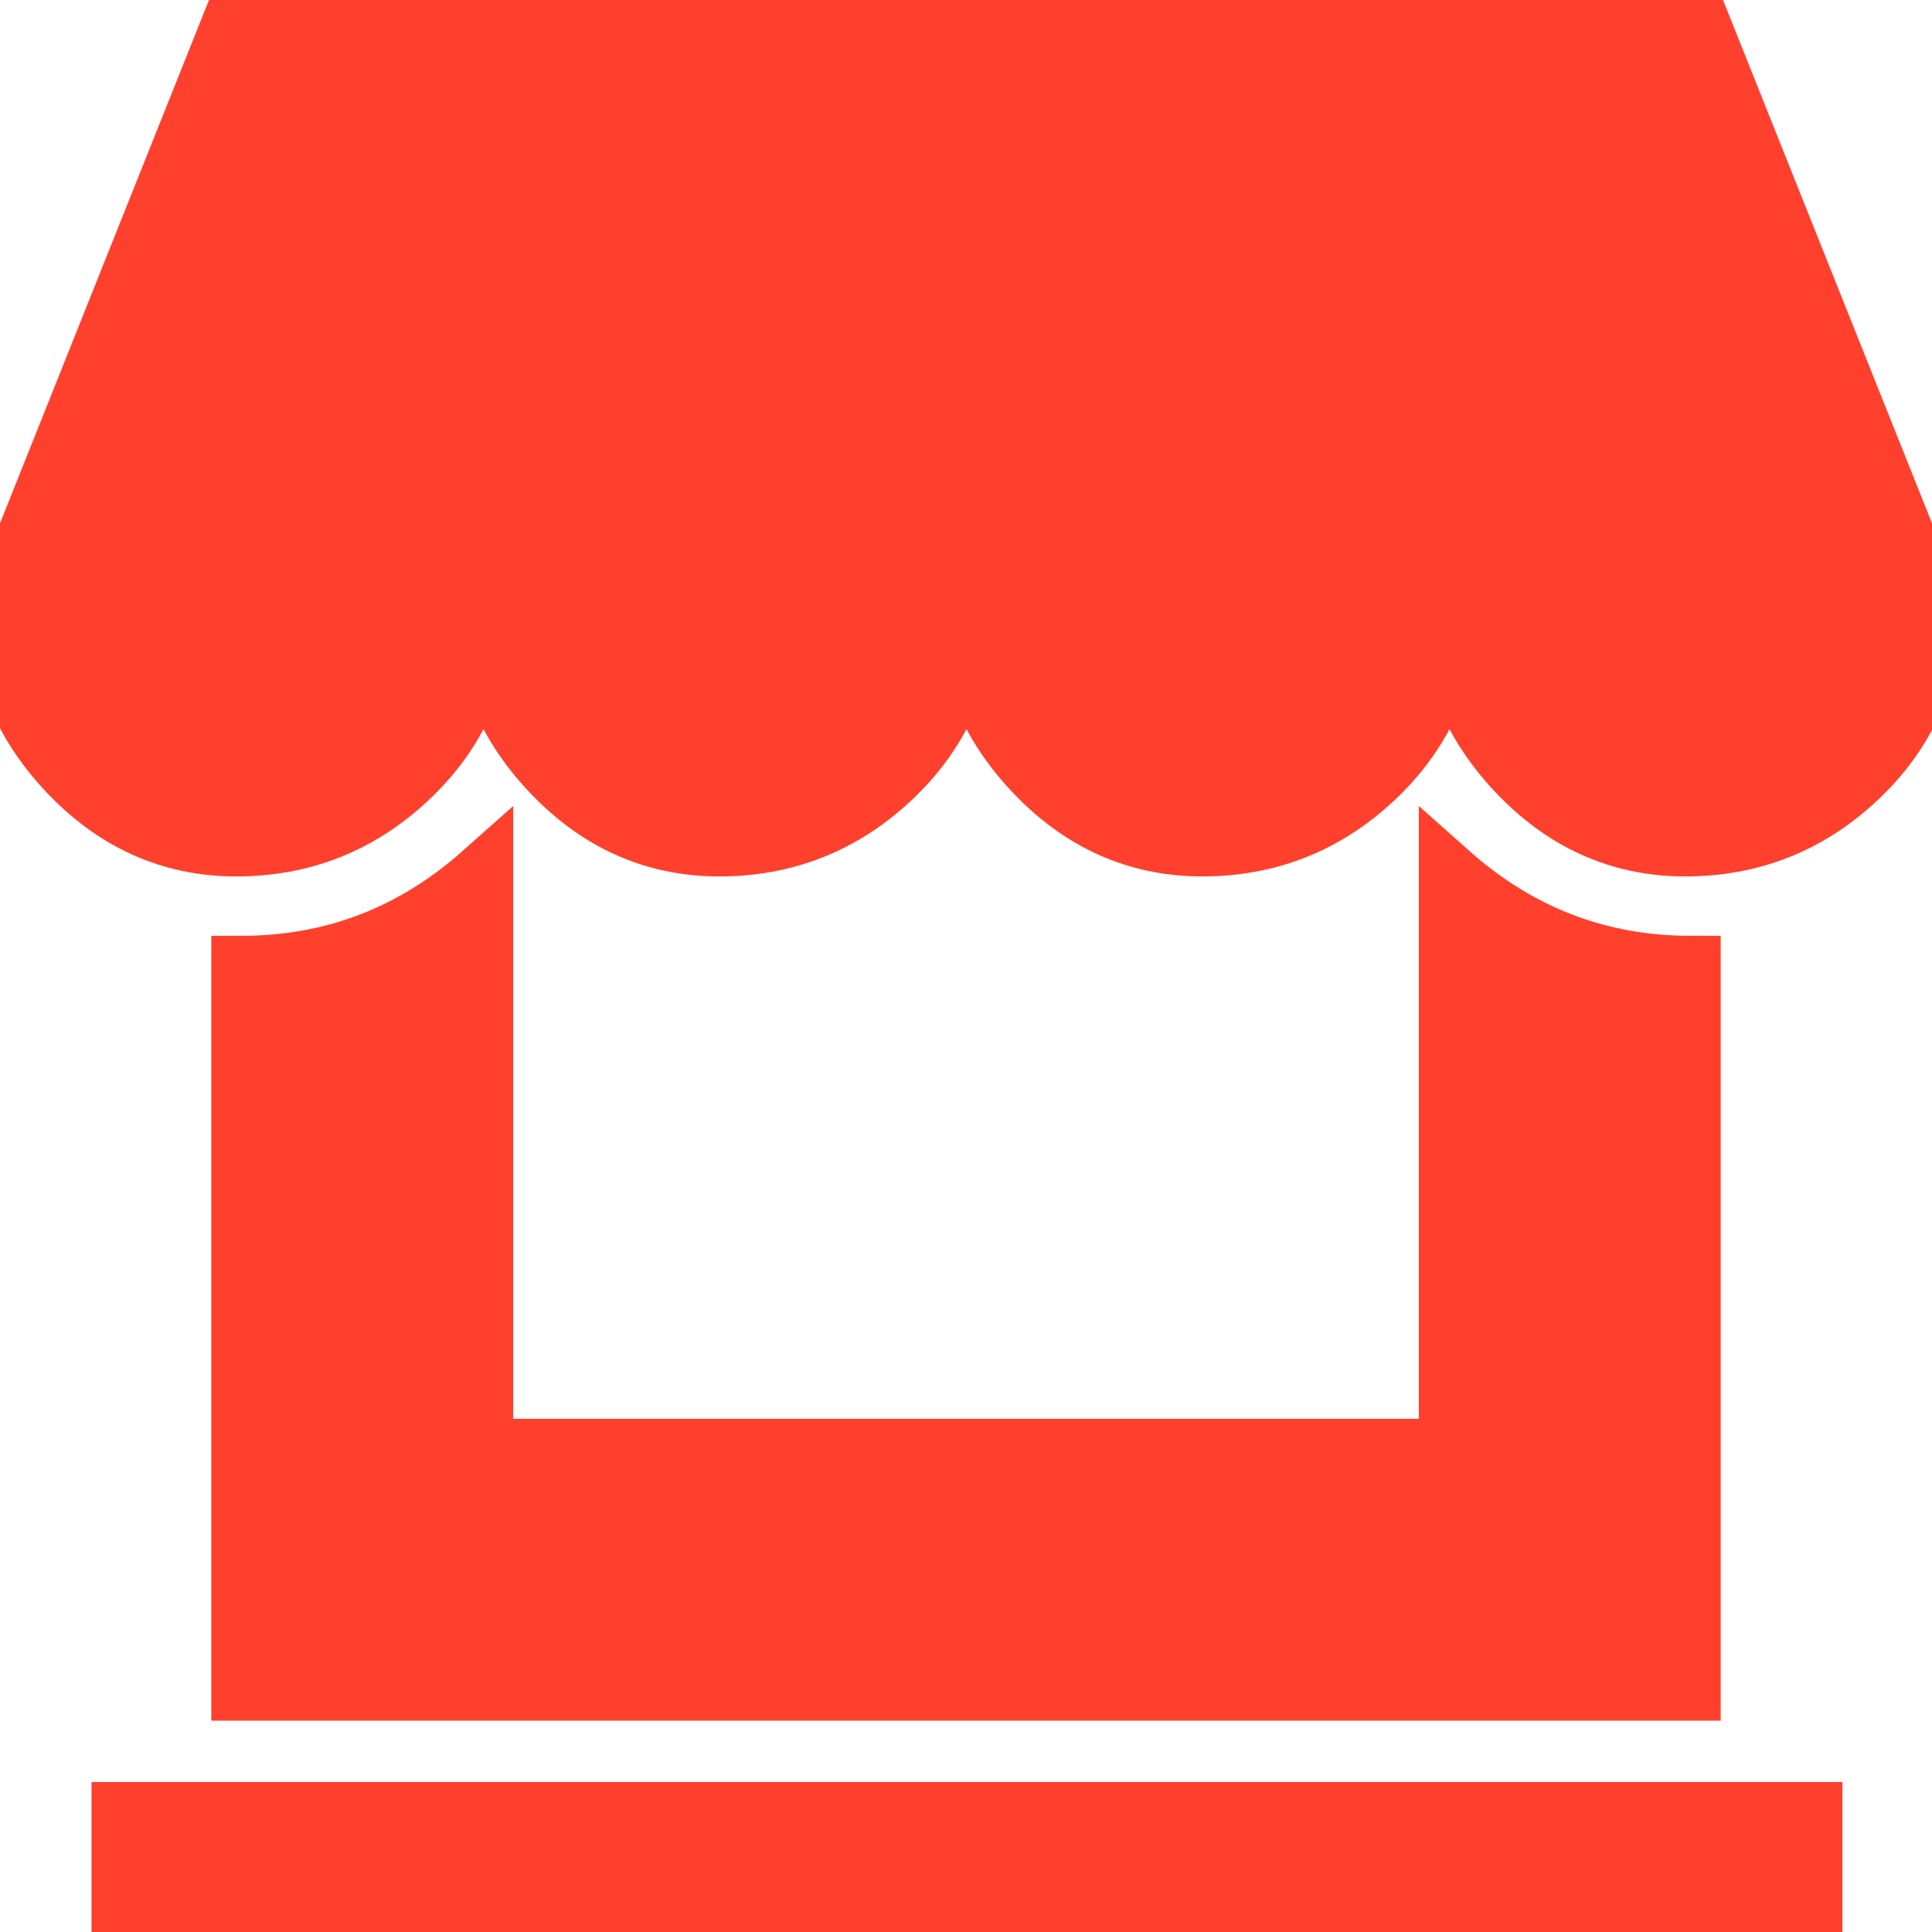
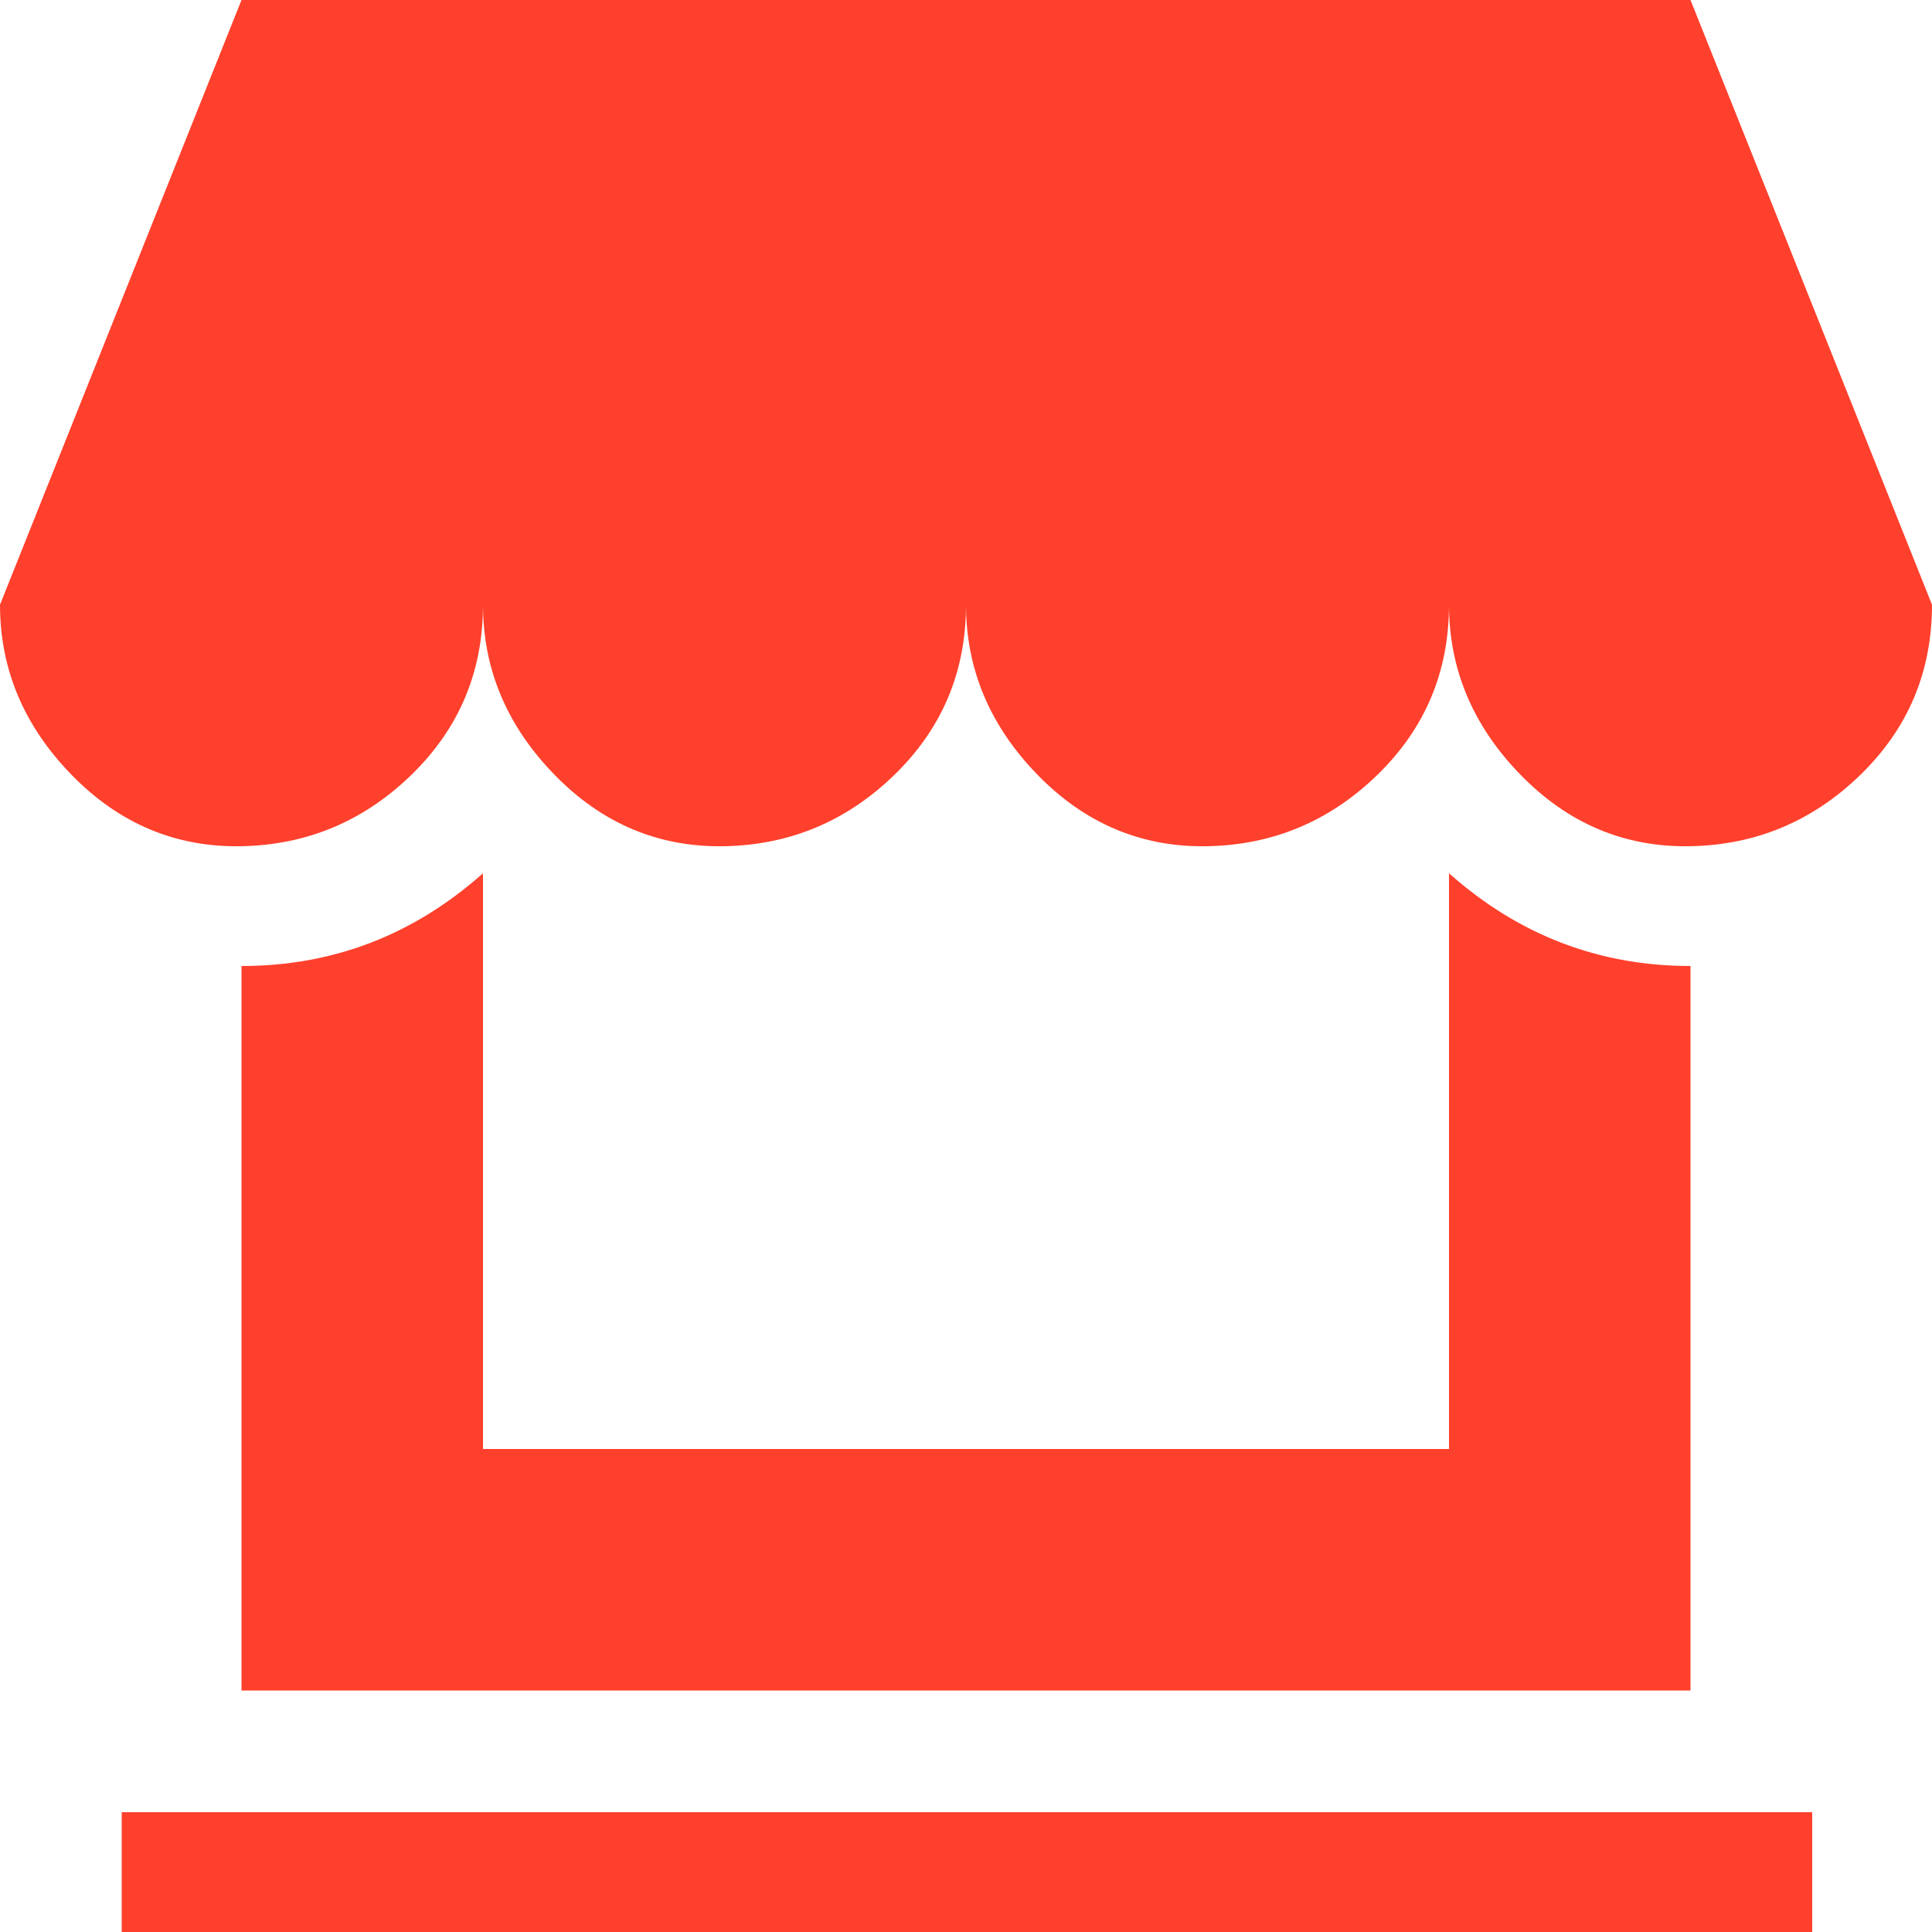
- <svg xmlns="http://www.w3.org/2000/svg" fill="#ff402c" width="173px" height="173px" viewBox="0 0 32 32" version="1.1" stroke="#ff402c">
+ <svg xmlns="http://www.w3.org/2000/svg" fill="#ff402c" width="170px" height="170px" viewBox="0 0 32 32" version="1.1">
  <g id="SVGRepo_bgCarrier" stroke-width="0" />
  <g id="SVGRepo_tracerCarrier" stroke-linecap="round" stroke-linejoin="round" />
  <g id="SVGRepo_iconCarrier">
    <path d="M0 10.016l4-10.016h24l4 10.016q0 1.664-1.184 2.816t-2.816 1.184-2.816-1.184-1.184-2.816q0 1.664-1.184 2.816t-2.816 1.184-2.816-1.184-1.184-2.816q0 1.664-1.184 2.816t-2.816 1.184-2.816-1.184-1.184-2.816q0 1.664-1.184 2.816t-2.816 1.184-2.816-1.184-1.184-2.816zM2.016 30.016h28v1.984h-28v-1.984zM4 28v-12q2.272 0 4-1.536v9.536h16v-9.536q1.728 1.536 4 1.536v12h-24z" />
  </g>
</svg>
